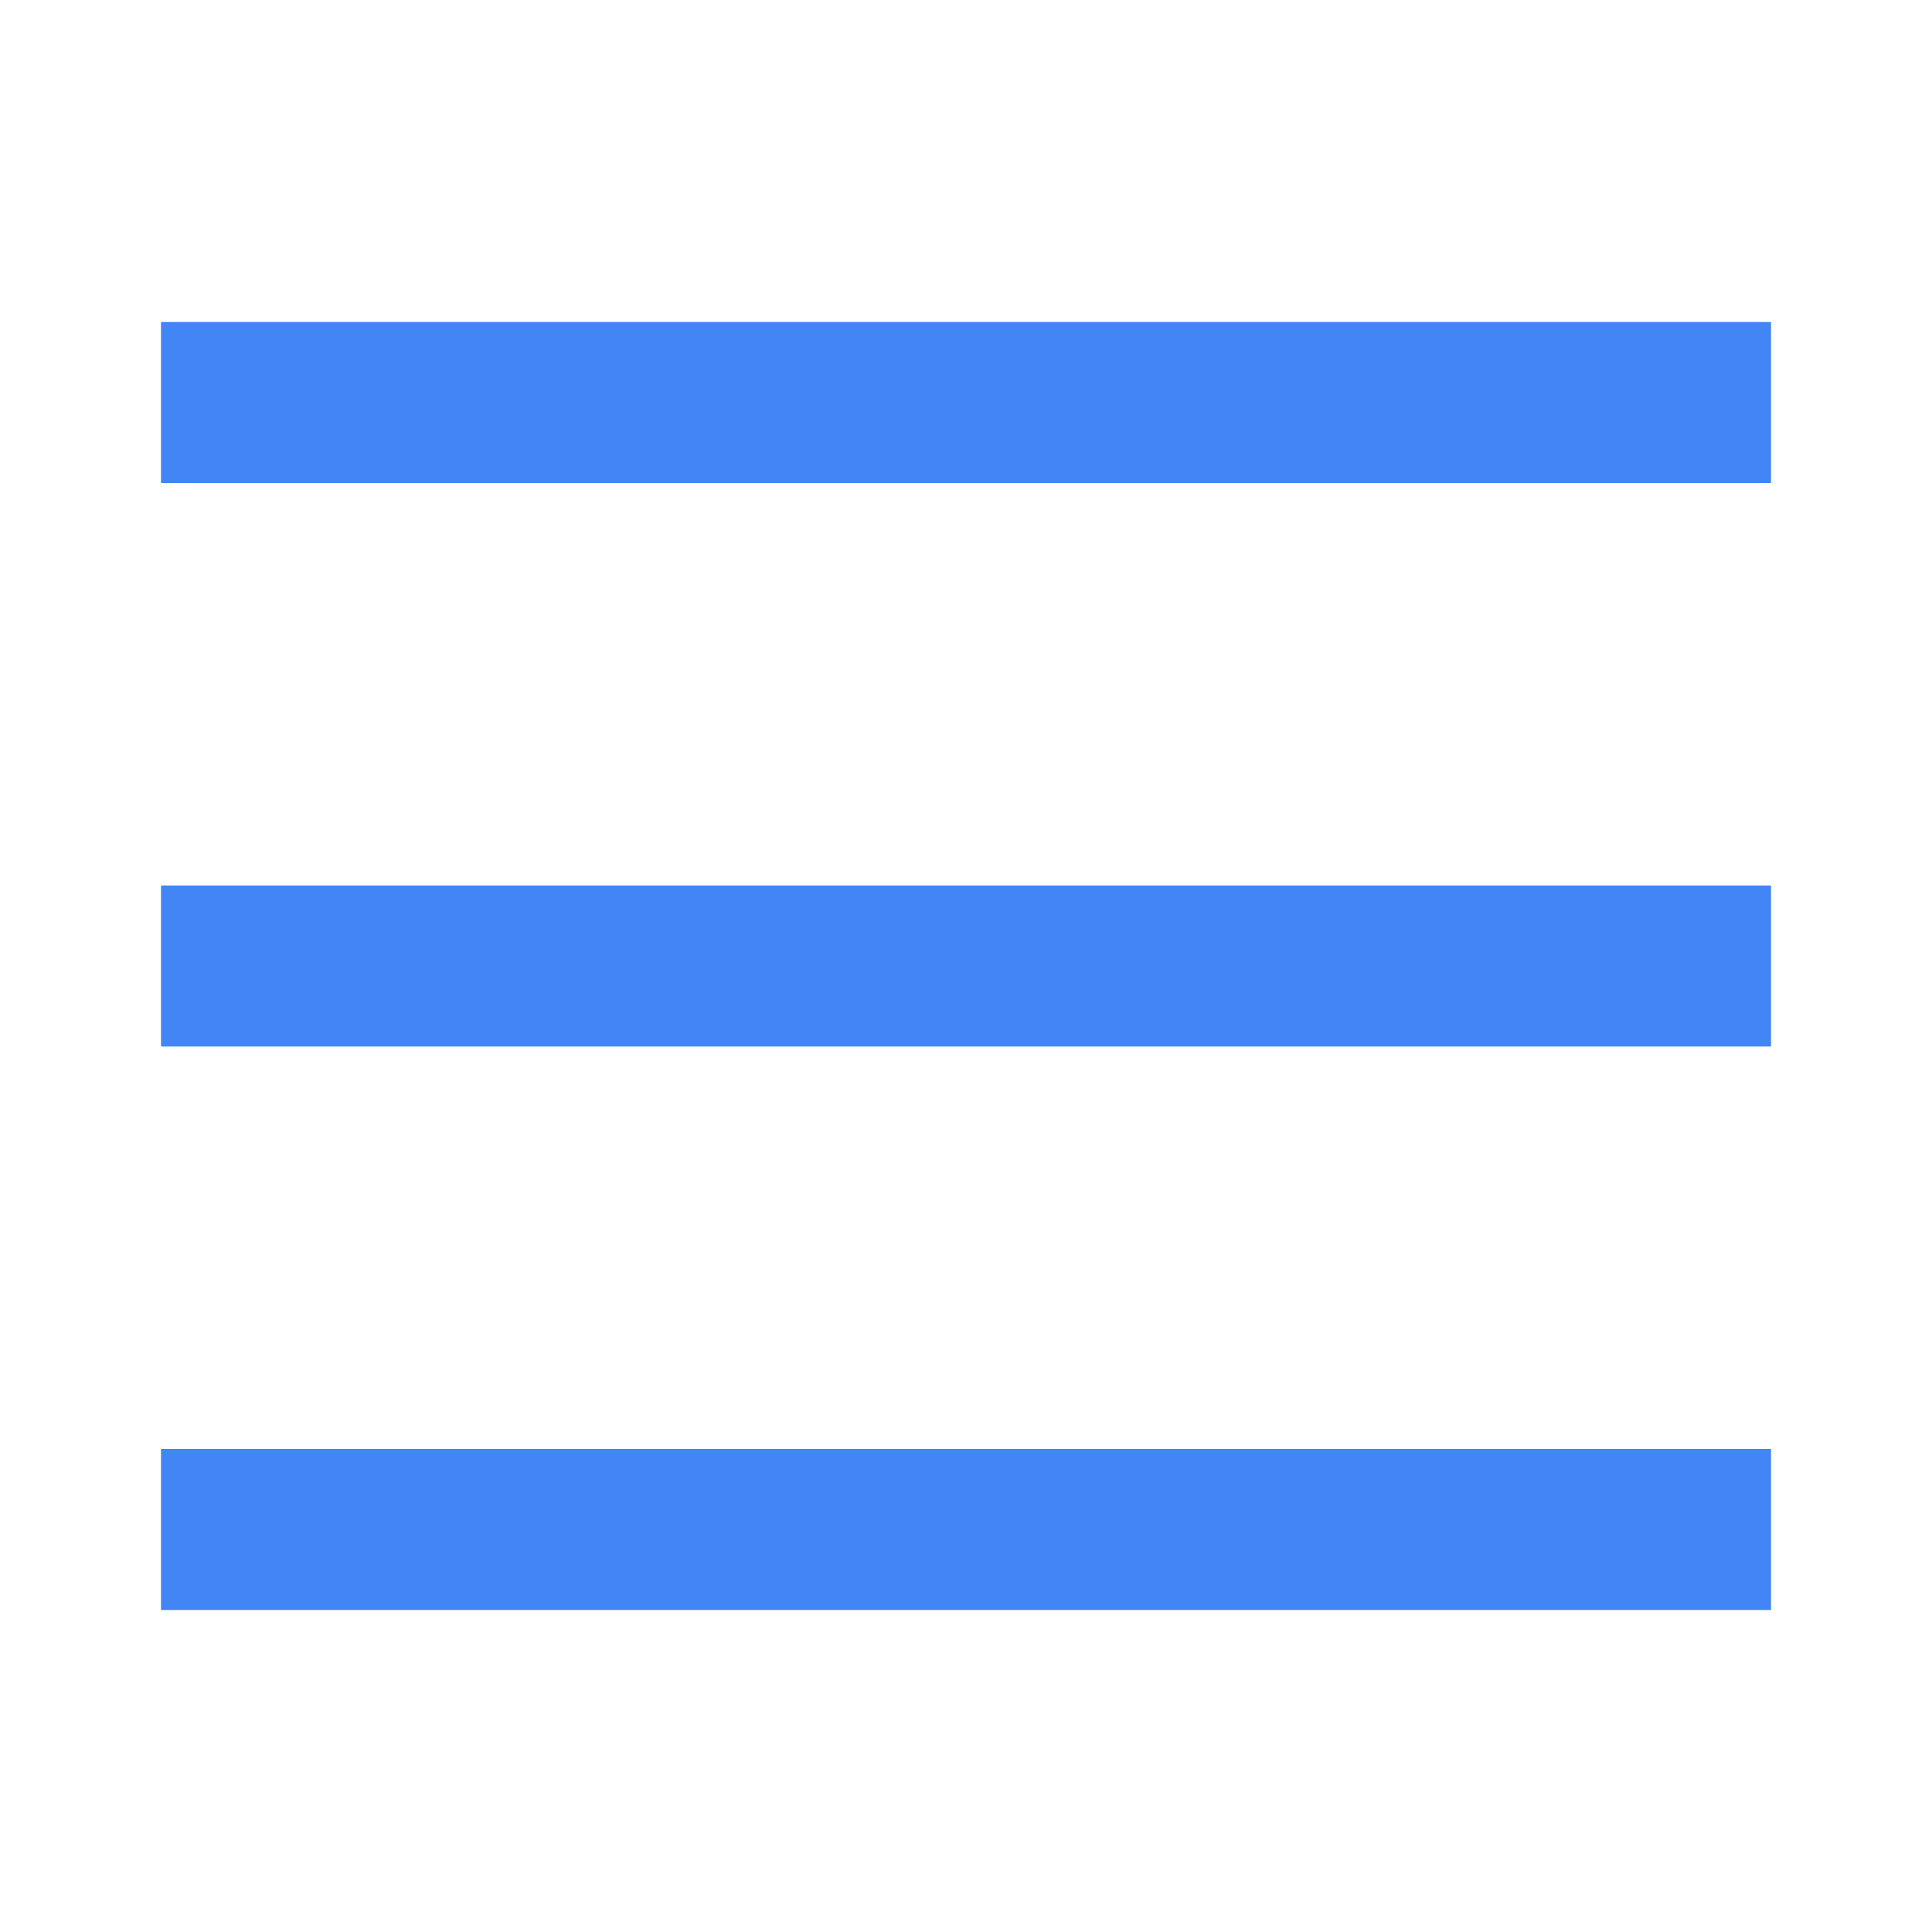
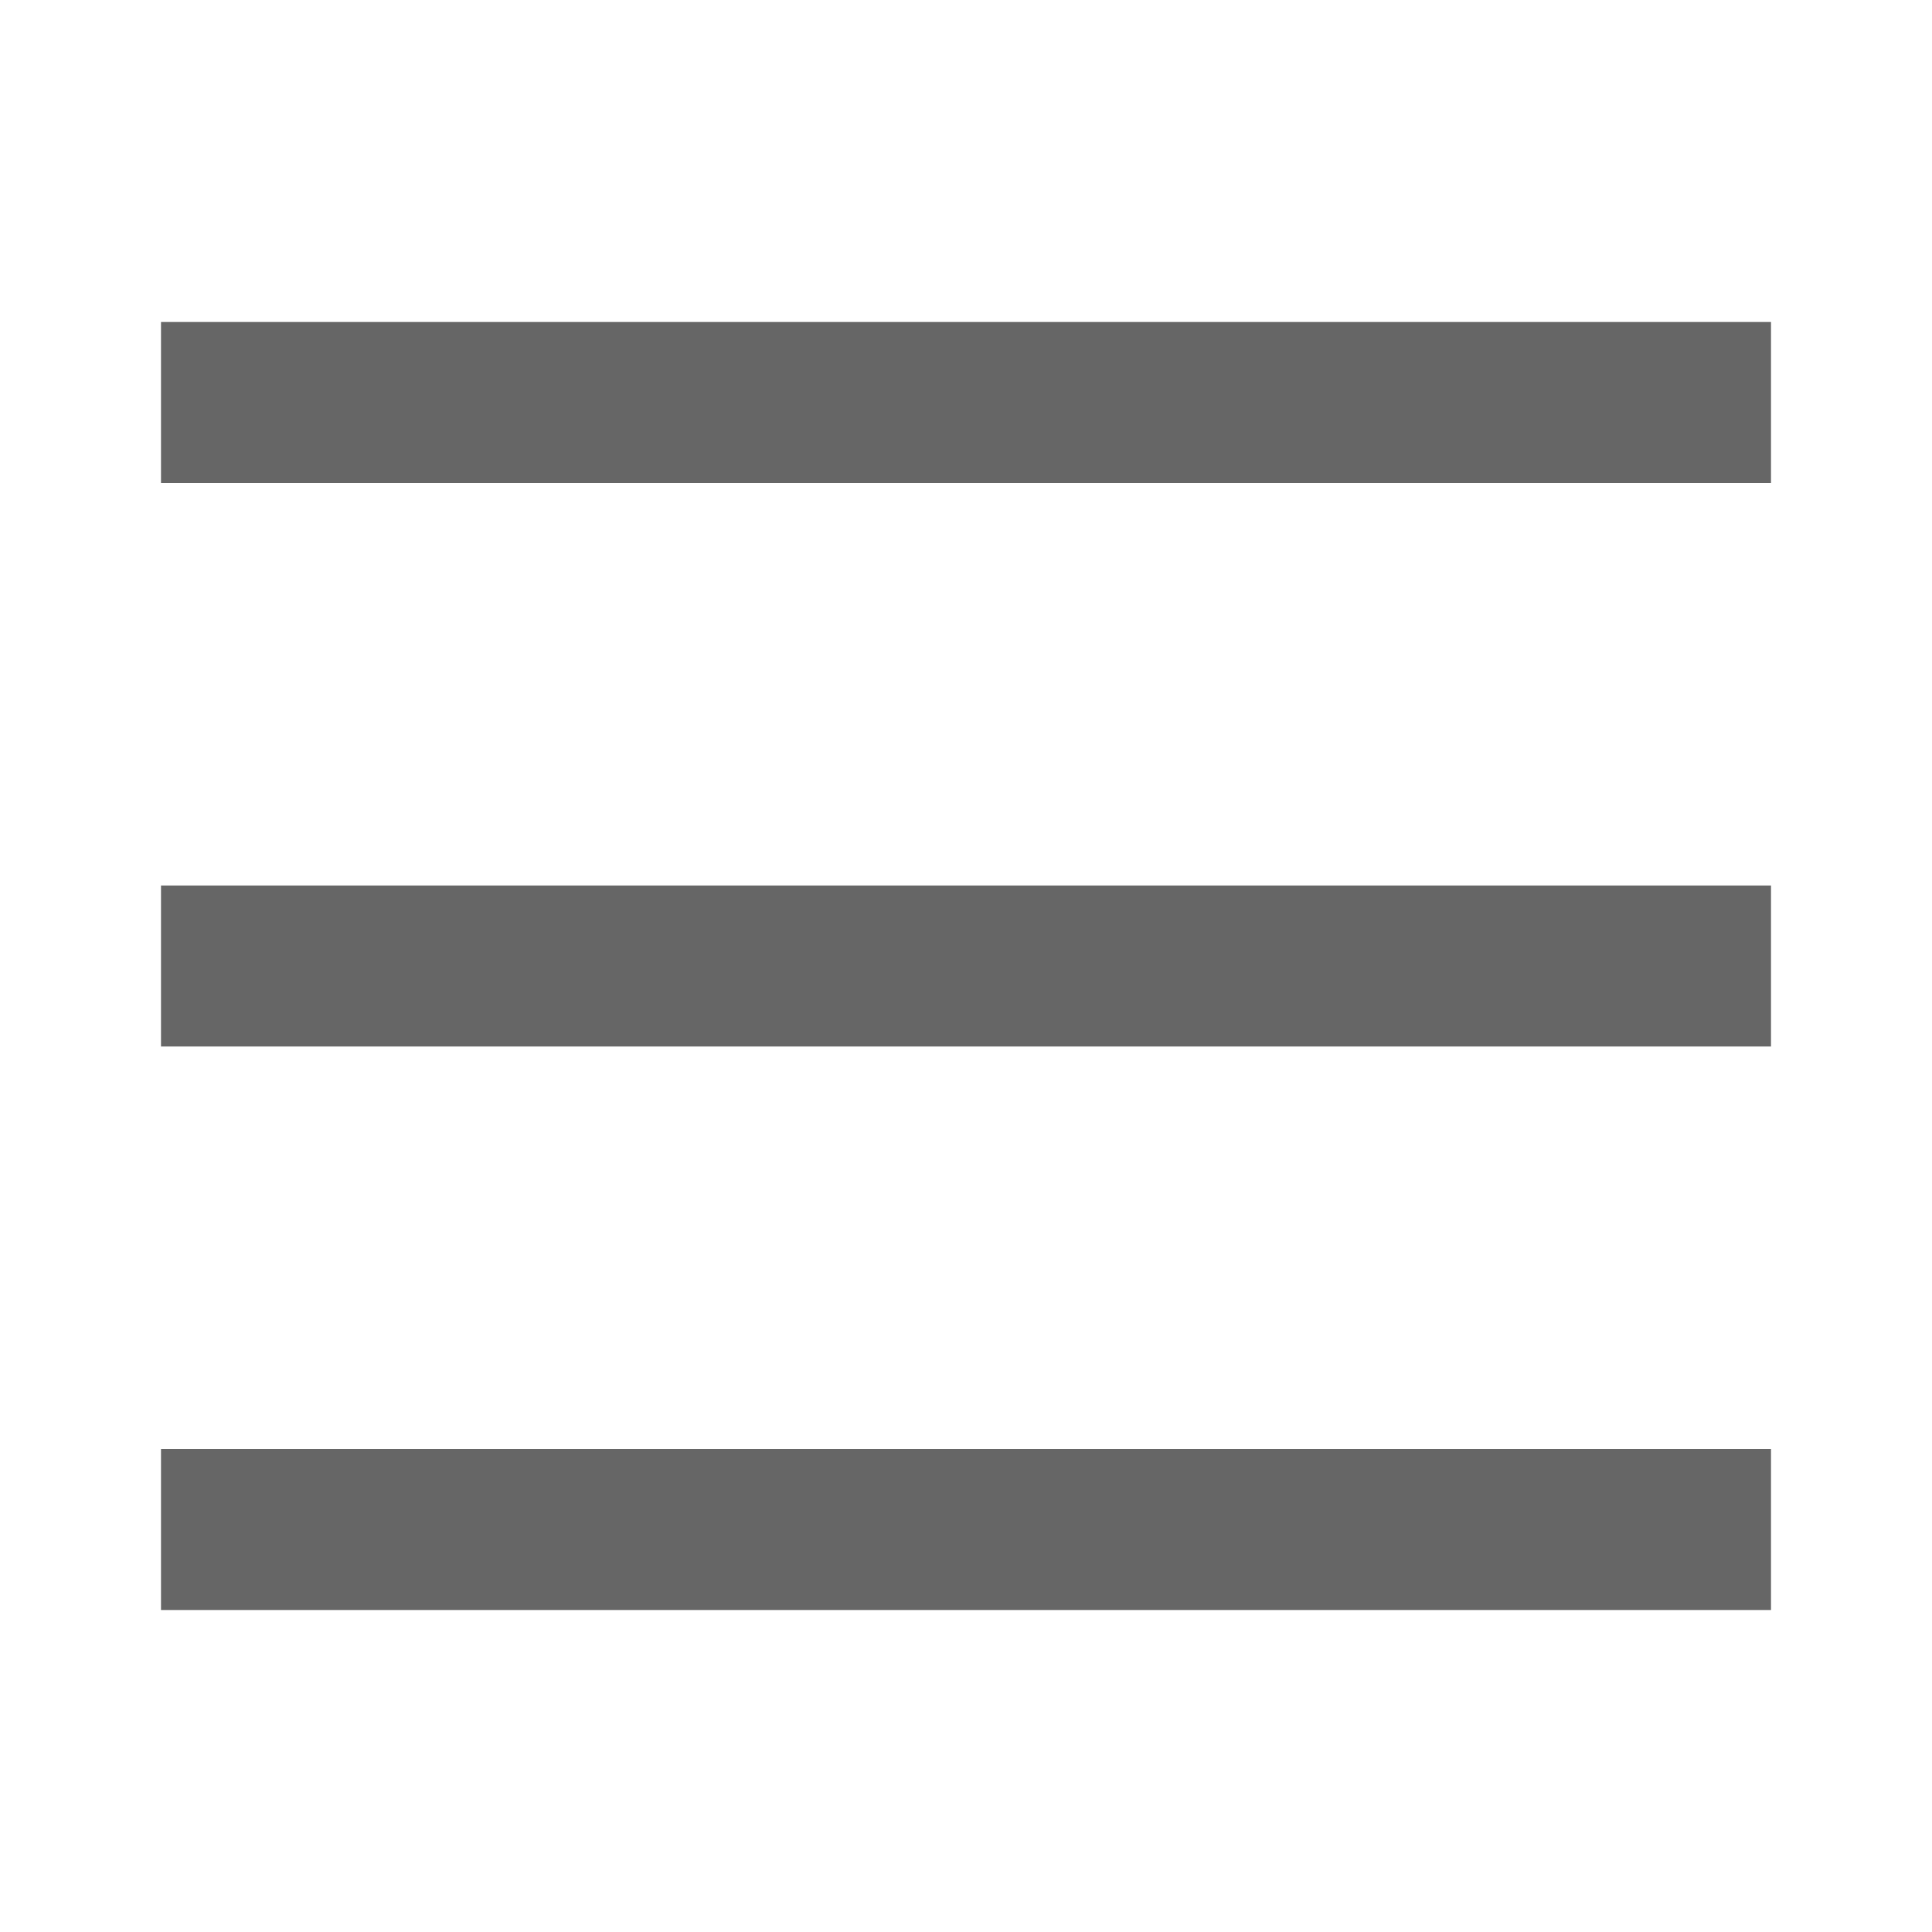
<svg xmlns="http://www.w3.org/2000/svg" width="12" height="12" viewBox="0 0 12 12" fill="none">
-   <path d="M11 9V10H1V9H11Z" fill="#4285F4" />
-   <path d="M11 5.5V6.5H1V5.5H11Z" fill="#4285F4" />
-   <path d="M11 2V3H1V2H11Z" fill="#4285F4" />
+   <path d="M11 9V10H1V9H11Z" fill="#666666" />
+   <path d="M11 5.5V6.5H1V5.5H11Z" fill="#666666" />
+   <path d="M11 2V3H1V2H11Z" fill="#666666" />
</svg>
